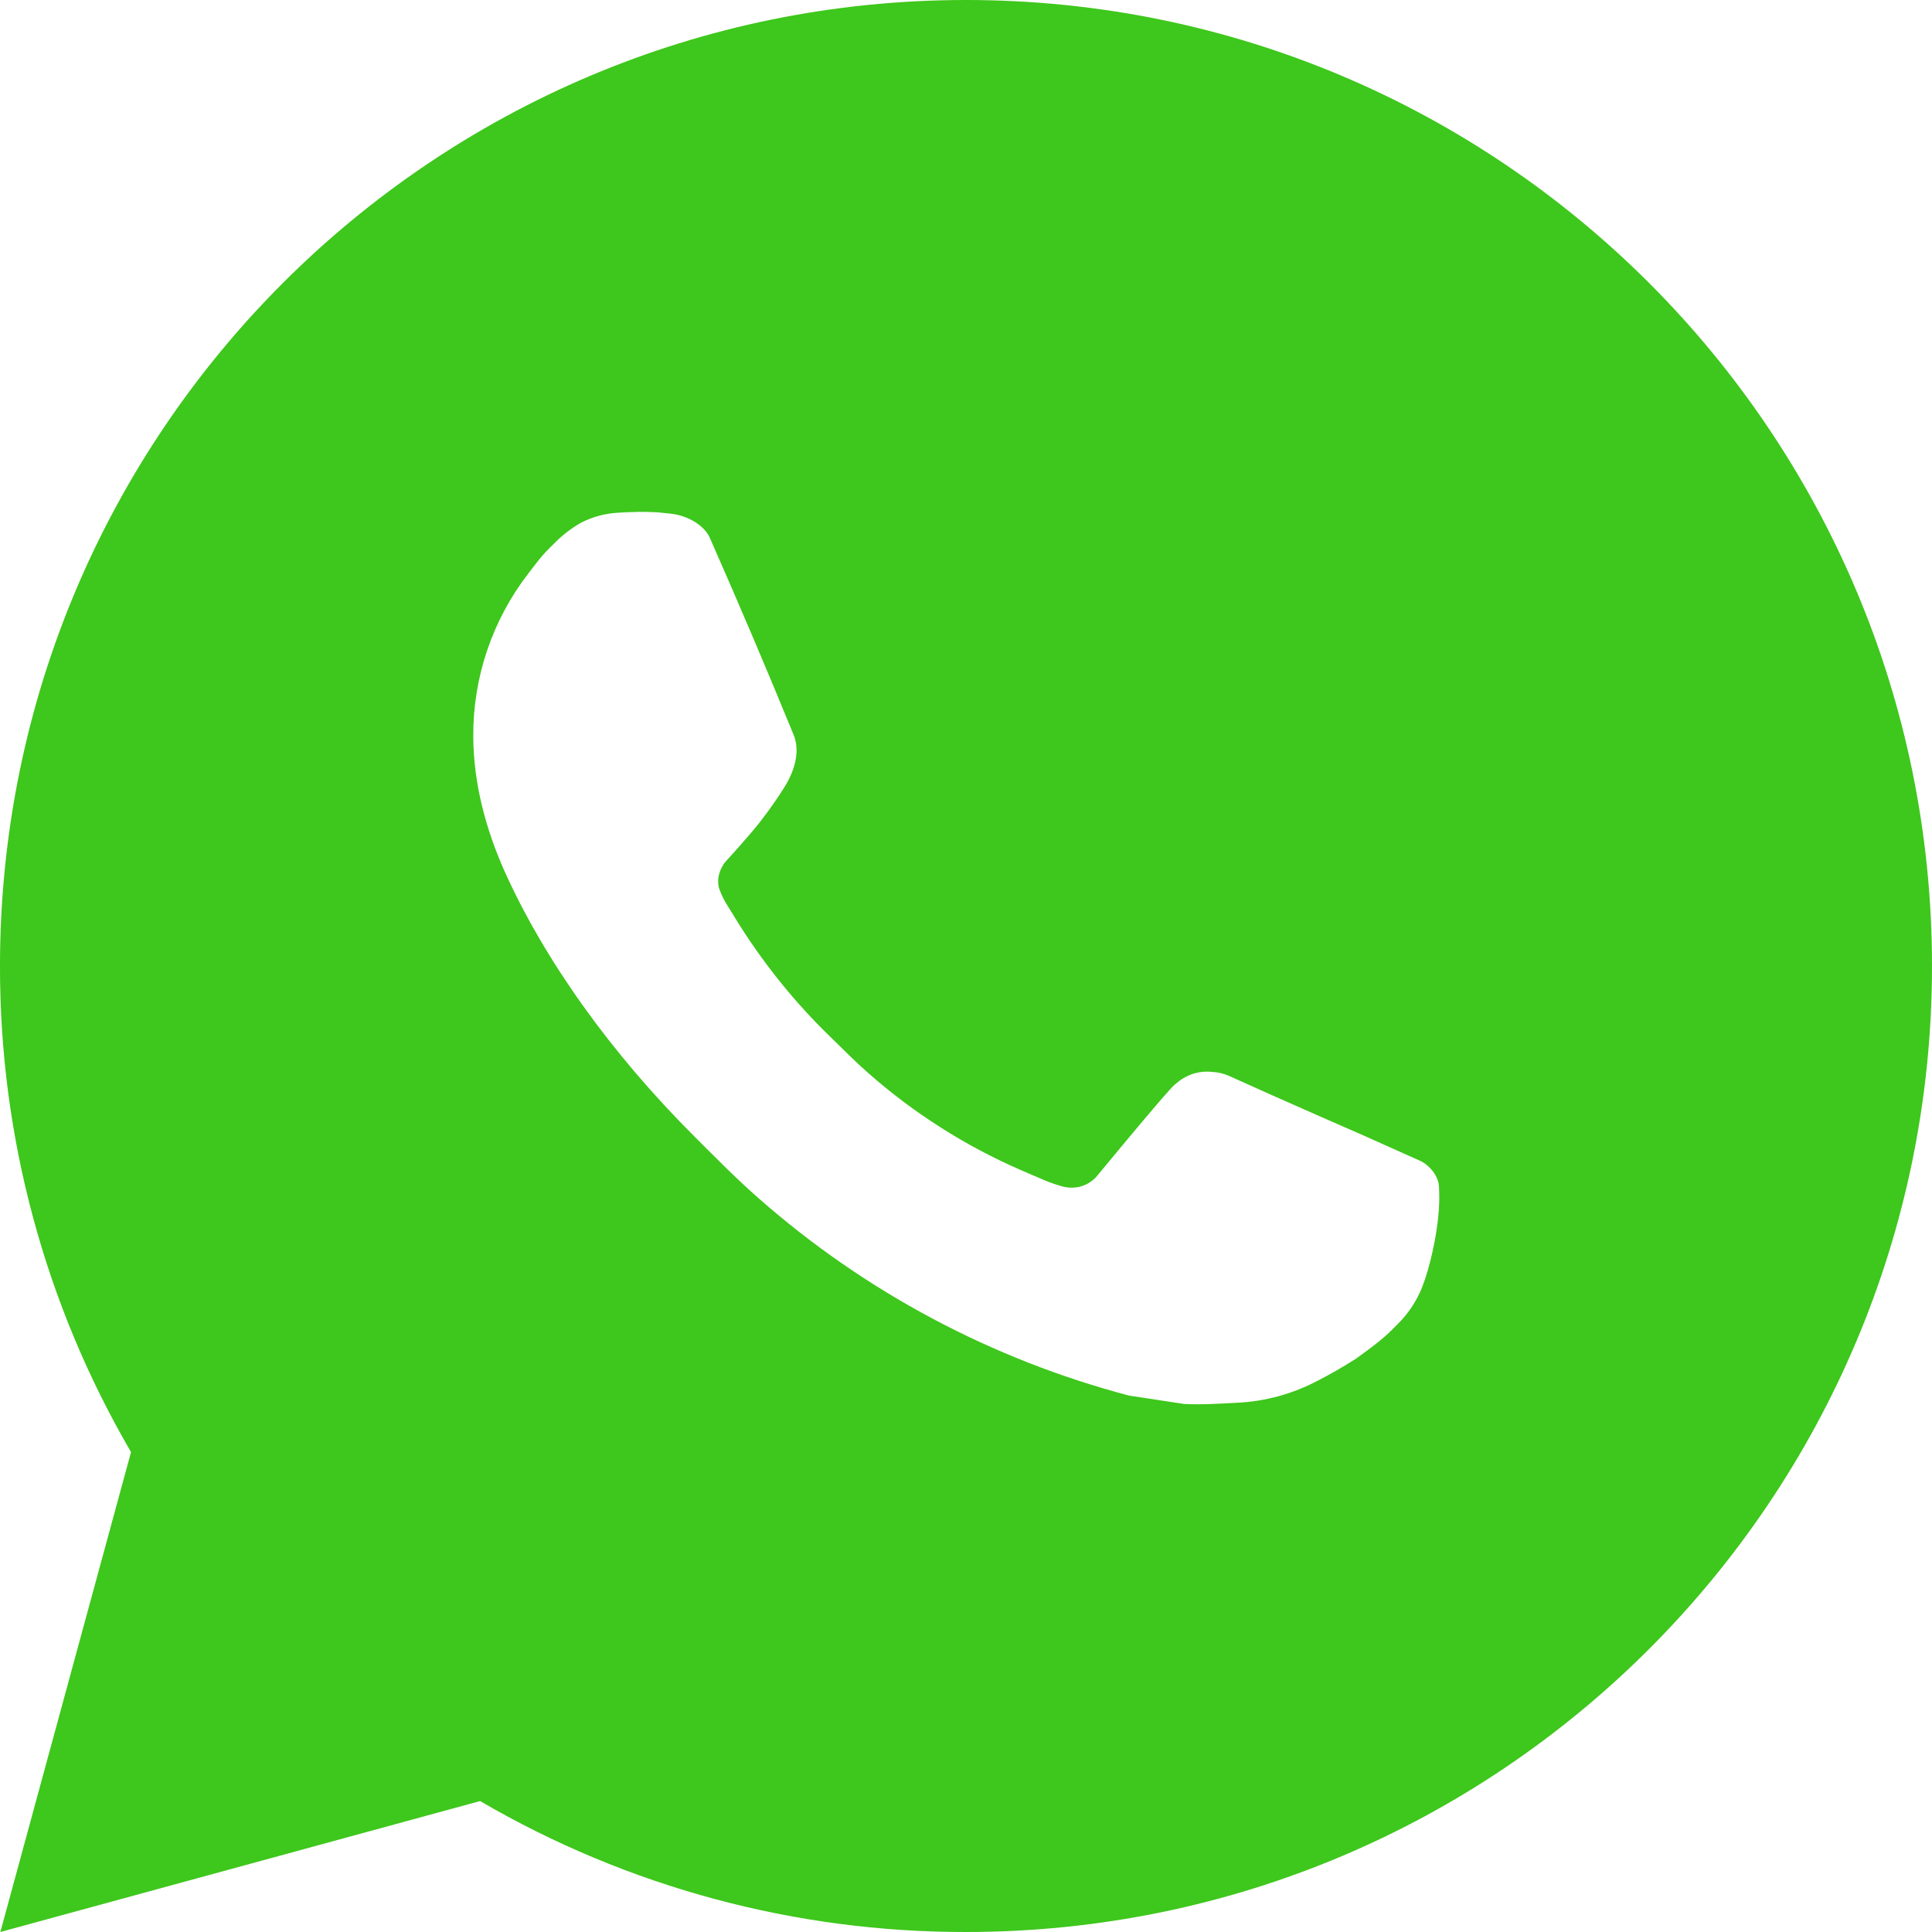
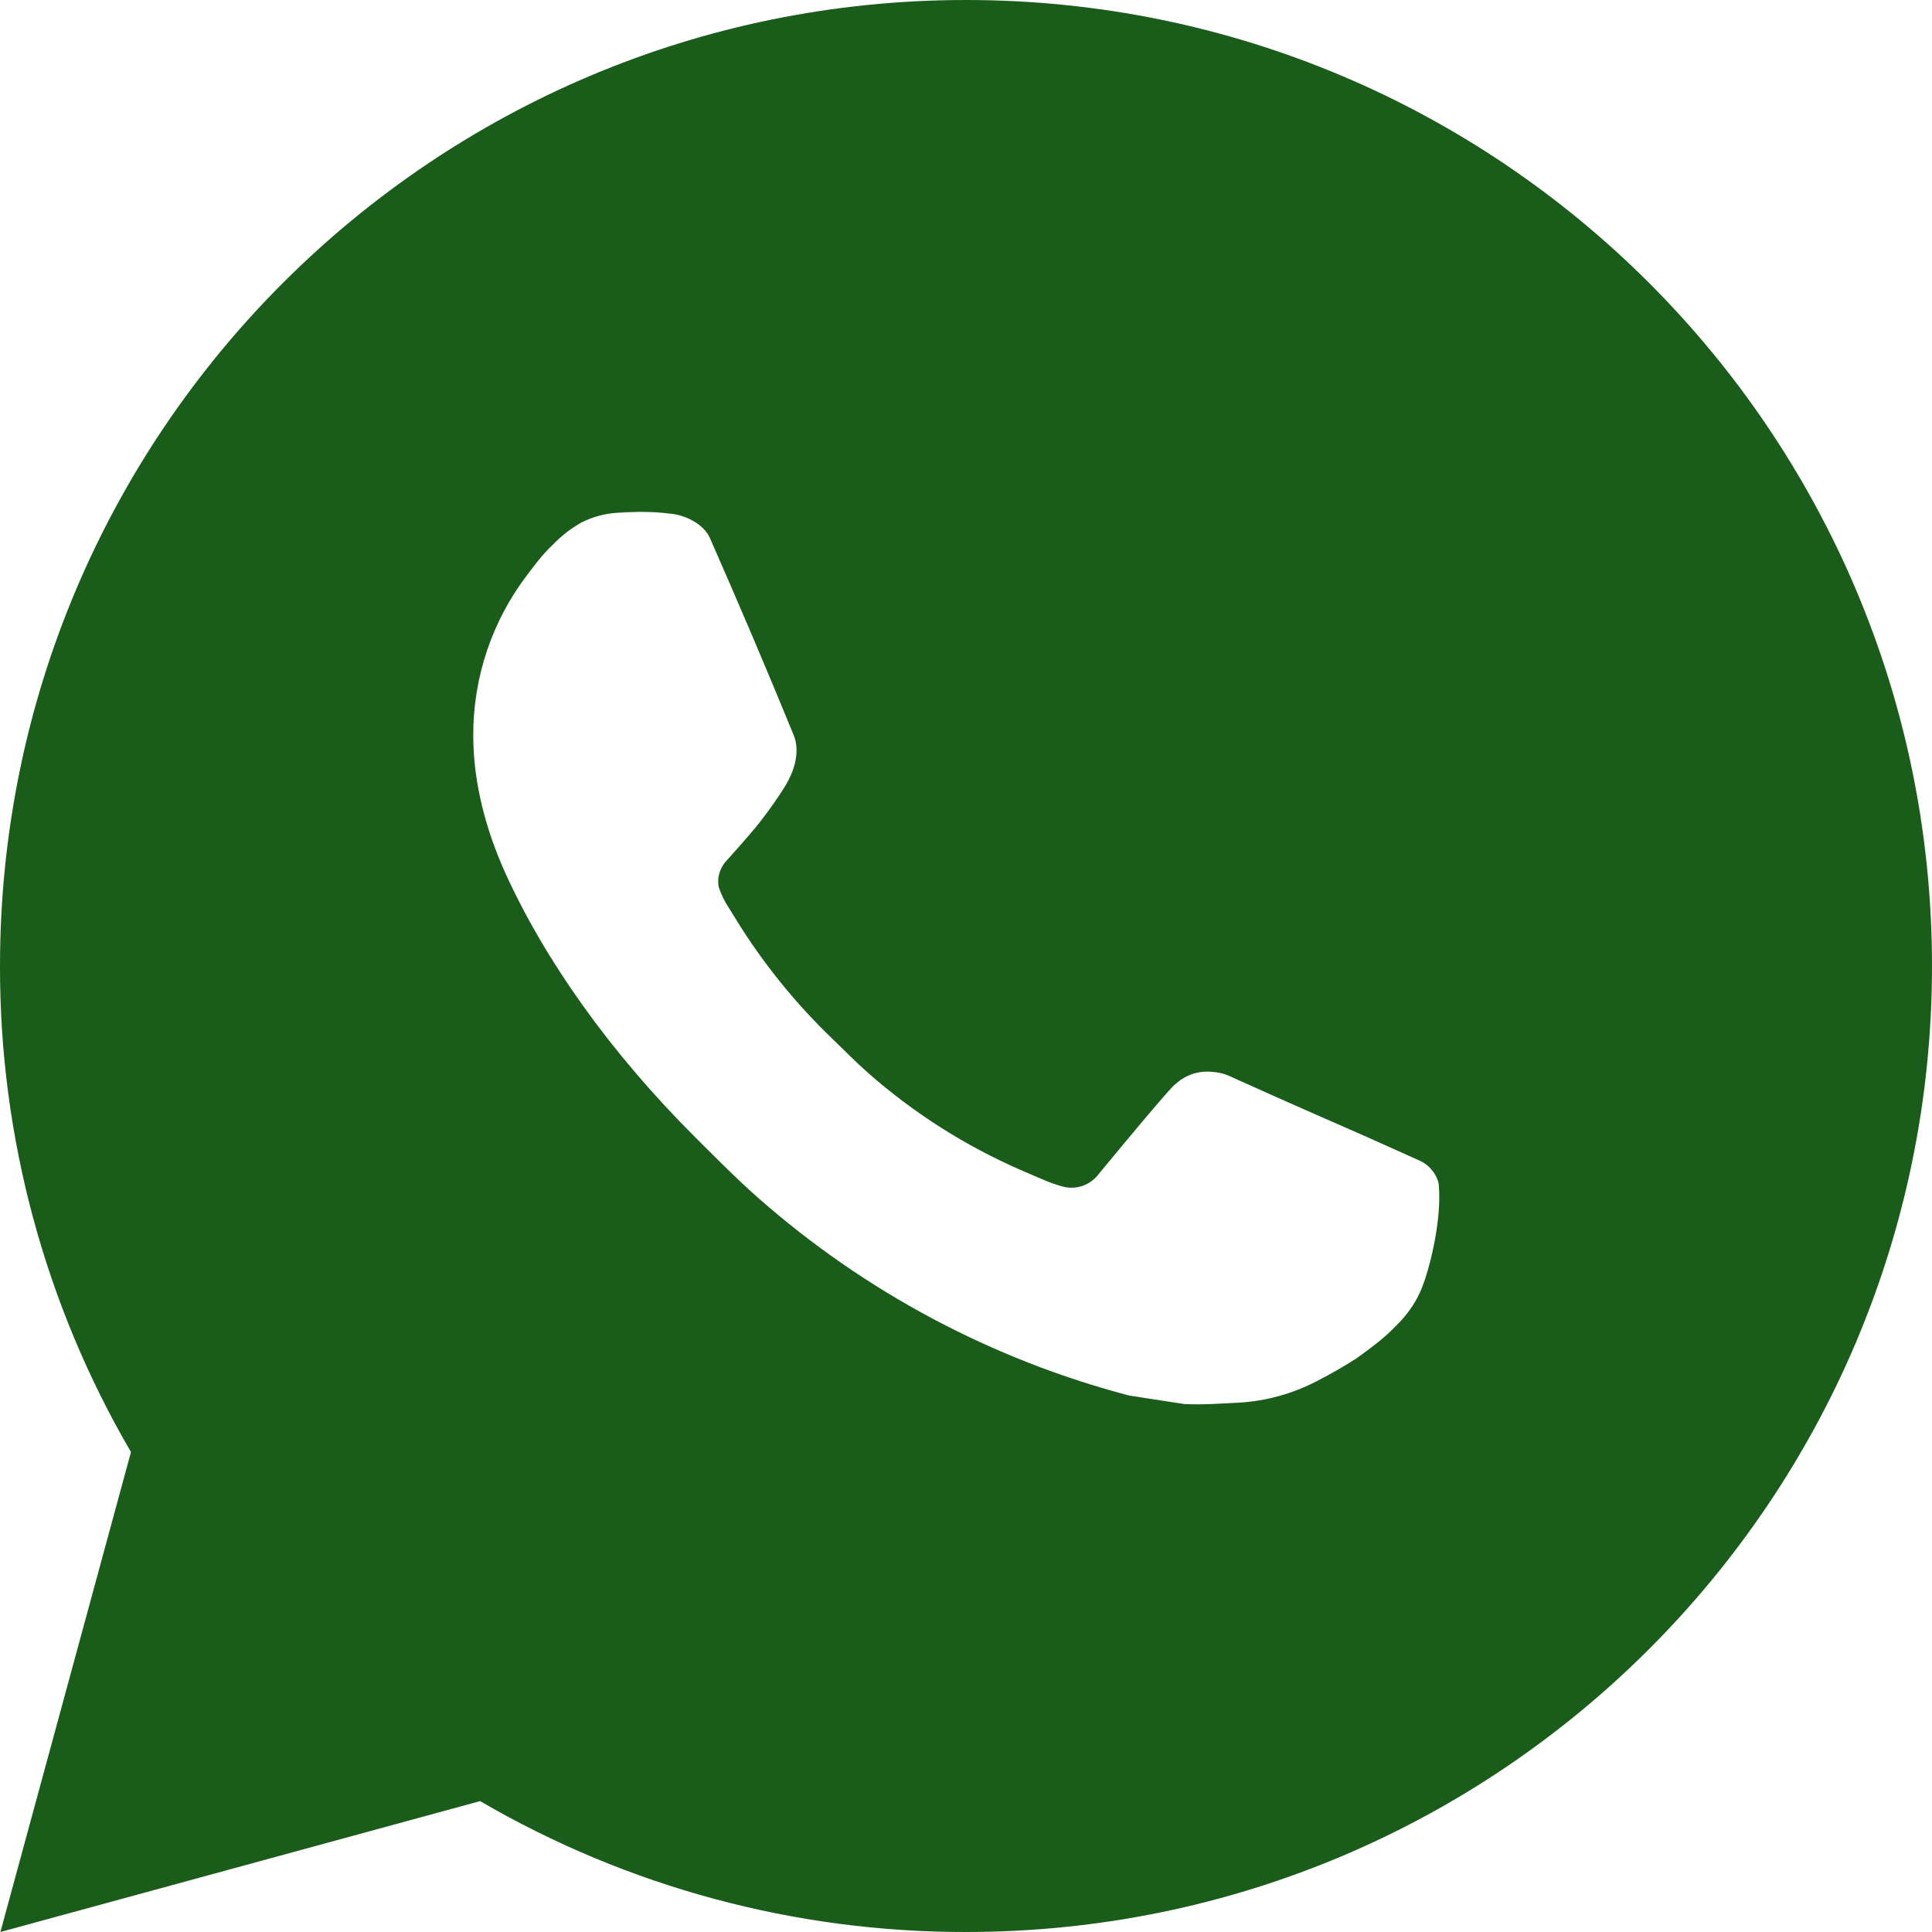
- <svg xmlns="http://www.w3.org/2000/svg" width="22" height="22" viewBox="0 0 22 22" fill="none">
-   <path id="Vector" d="M11 0C17.075 0 22 4.925 22 11C22 17.075 17.075 22 11 22C9.056 22.003 7.146 21.489 5.467 20.509L0.004 22L1.492 16.535C0.512 14.855 -0.003 12.945 1.52683e-05 11C1.52683e-05 4.925 4.925 0 11 0ZM7.251 5.83L7.031 5.839C6.889 5.847 6.75 5.885 6.622 5.949C6.503 6.016 6.394 6.101 6.299 6.2C6.167 6.324 6.092 6.432 6.012 6.536C5.605 7.065 5.386 7.715 5.389 8.382C5.391 8.921 5.532 9.446 5.752 9.936C6.202 10.928 6.942 11.979 7.919 12.953C8.154 13.187 8.385 13.422 8.634 13.641C9.848 14.71 11.294 15.48 12.858 15.892L13.483 15.987C13.686 15.998 13.89 15.983 14.094 15.973C14.415 15.957 14.727 15.87 15.011 15.719C15.155 15.645 15.295 15.564 15.432 15.477C15.432 15.477 15.479 15.446 15.569 15.378C15.718 15.268 15.809 15.19 15.932 15.061C16.024 14.967 16.103 14.855 16.163 14.729C16.249 14.55 16.335 14.208 16.37 13.923C16.397 13.705 16.389 13.586 16.386 13.512C16.381 13.395 16.283 13.273 16.177 13.221L15.536 12.934C15.536 12.934 14.579 12.517 13.994 12.251C13.933 12.224 13.867 12.209 13.801 12.206C13.725 12.198 13.649 12.206 13.578 12.23C13.506 12.255 13.44 12.294 13.385 12.345C13.379 12.343 13.306 12.406 12.51 13.369C12.465 13.431 12.402 13.477 12.33 13.503C12.258 13.528 12.18 13.531 12.105 13.512C12.034 13.493 11.964 13.469 11.895 13.44C11.759 13.383 11.712 13.361 11.618 13.321C10.987 13.046 10.402 12.673 9.886 12.218C9.747 12.097 9.618 11.965 9.486 11.837C9.054 11.423 8.677 10.954 8.364 10.442L8.3 10.338C8.253 10.268 8.215 10.192 8.187 10.112C8.146 9.951 8.254 9.821 8.254 9.821C8.254 9.821 8.522 9.528 8.646 9.37C8.767 9.216 8.869 9.066 8.935 8.959C9.065 8.75 9.106 8.536 9.038 8.37C8.73 7.617 8.411 6.868 8.083 6.125C8.018 5.977 7.825 5.872 7.651 5.851C7.591 5.844 7.532 5.838 7.472 5.833C7.325 5.826 7.177 5.827 7.029 5.838L7.25 5.829L7.251 5.83Z" fill="#3EC71C" />
+ <svg xmlns="http://www.w3.org/2000/svg" width="24" height="24" viewBox="0 0 24 24" fill="none">
+   <path d="M12 0C18.628 0 24 5.372 24 12C24 18.628 18.628 24 12 24C9.879 24.003 7.796 23.442 5.964 22.374L0.005 24L1.627 18.038C0.558 16.206 -0.004 14.122 1.66563e-05 12C1.66563e-05 5.372 5.372 0 12 0ZM7.91 6.36L7.67 6.37C7.515 6.379 7.363 6.42 7.224 6.49C7.094 6.563 6.975 6.655 6.871 6.763C6.727 6.899 6.646 7.016 6.558 7.13C6.114 7.707 5.875 8.416 5.879 9.144C5.881 9.732 6.035 10.304 6.275 10.84C6.766 11.922 7.573 13.068 8.639 14.13C8.896 14.386 9.148 14.642 9.419 14.881C10.743 16.047 12.321 16.888 14.027 17.336L14.708 17.441C14.93 17.453 15.152 17.436 15.376 17.425C15.725 17.407 16.066 17.312 16.375 17.148C16.532 17.067 16.686 16.979 16.835 16.884C16.835 16.884 16.886 16.85 16.985 16.776C17.147 16.656 17.246 16.571 17.381 16.43C17.48 16.327 17.567 16.206 17.633 16.068C17.726 15.872 17.82 15.499 17.858 15.188C17.887 14.951 17.879 14.821 17.875 14.741C17.87 14.612 17.764 14.479 17.647 14.423L16.949 14.11C16.949 14.11 15.905 13.655 15.266 13.364C15.2 13.335 15.128 13.319 15.055 13.315C14.973 13.307 14.89 13.316 14.812 13.342C14.734 13.369 14.662 13.411 14.602 13.468C14.596 13.465 14.515 13.534 13.648 14.585C13.598 14.652 13.529 14.702 13.451 14.73C13.372 14.758 13.287 14.762 13.206 14.741C13.128 14.72 13.051 14.693 12.977 14.662C12.828 14.599 12.776 14.575 12.674 14.532C11.986 14.231 11.348 13.825 10.784 13.328C10.633 13.196 10.493 13.052 10.349 12.913C9.877 12.461 9.465 11.95 9.125 11.392L9.054 11.278C9.003 11.201 8.962 11.118 8.932 11.032C8.886 10.855 9.005 10.714 9.005 10.714C9.005 10.714 9.296 10.394 9.432 10.222C9.564 10.054 9.676 9.89 9.748 9.774C9.889 9.546 9.934 9.312 9.859 9.131C9.523 8.31 9.175 7.493 8.818 6.682C8.747 6.521 8.537 6.406 8.346 6.383C8.281 6.376 8.216 6.368 8.152 6.364C7.99 6.356 7.829 6.357 7.668 6.368L7.909 6.359L7.91 6.36Z" fill="#1A5D1A" />
</svg>
